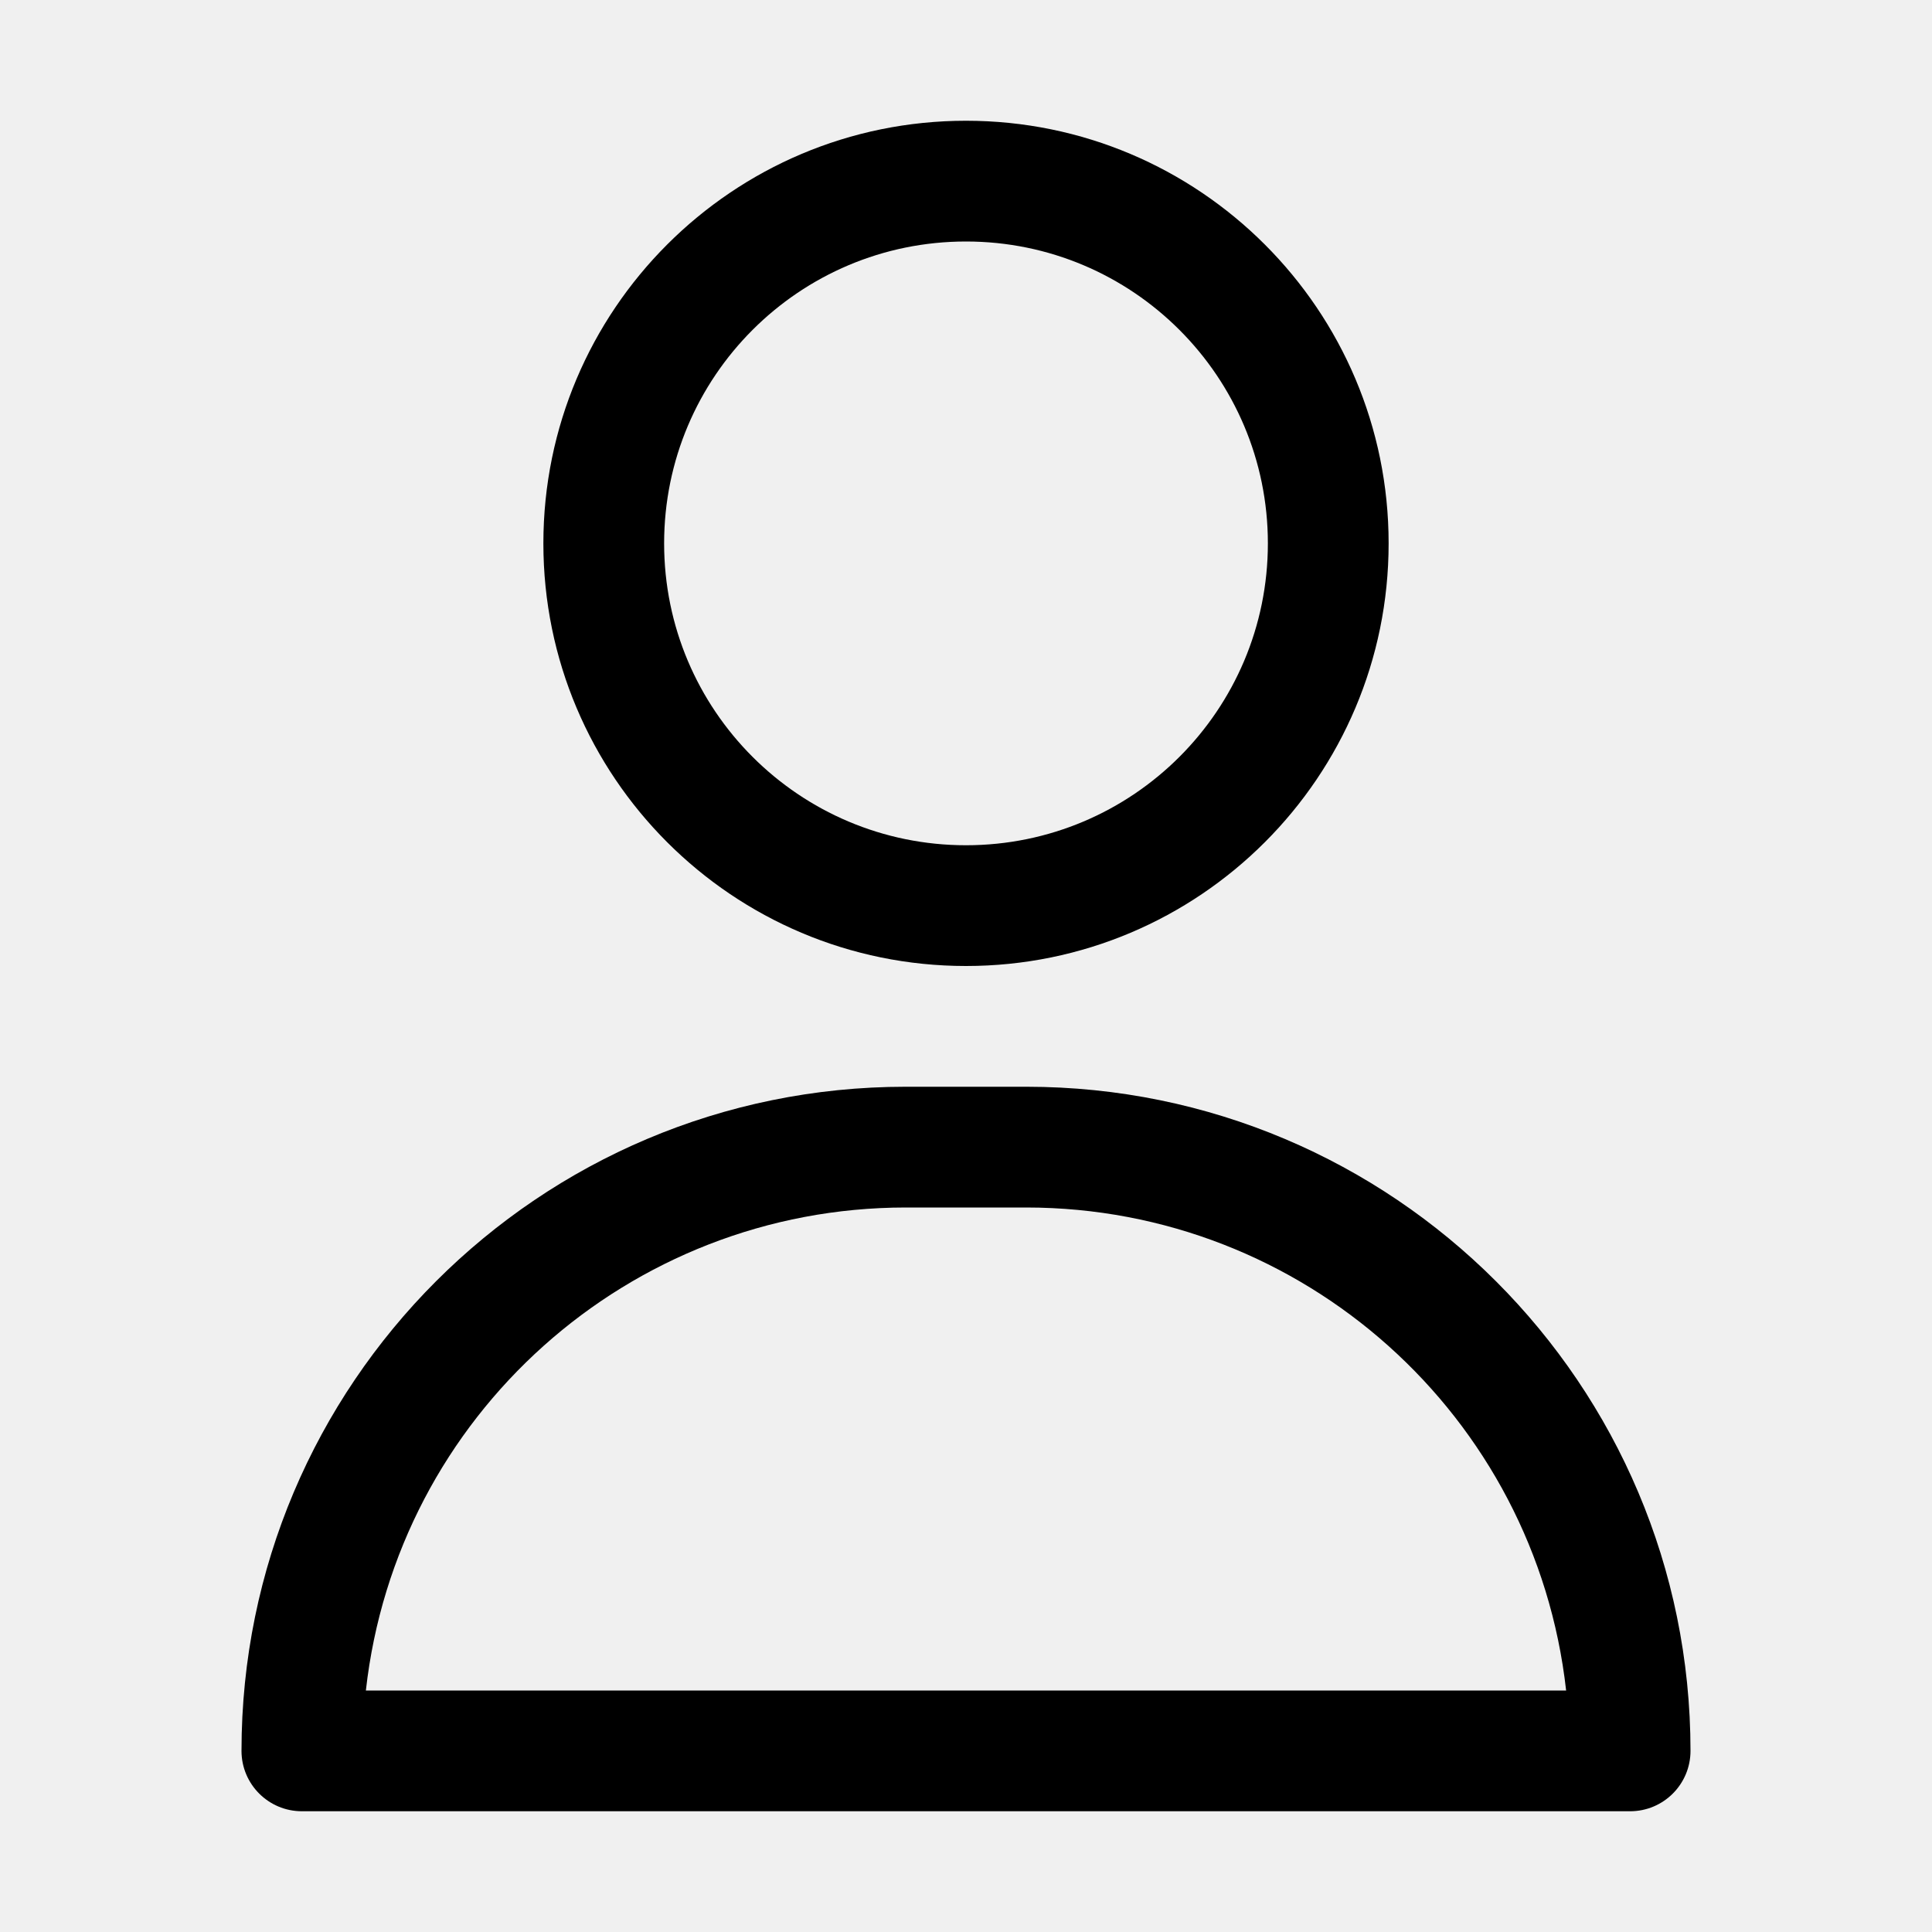
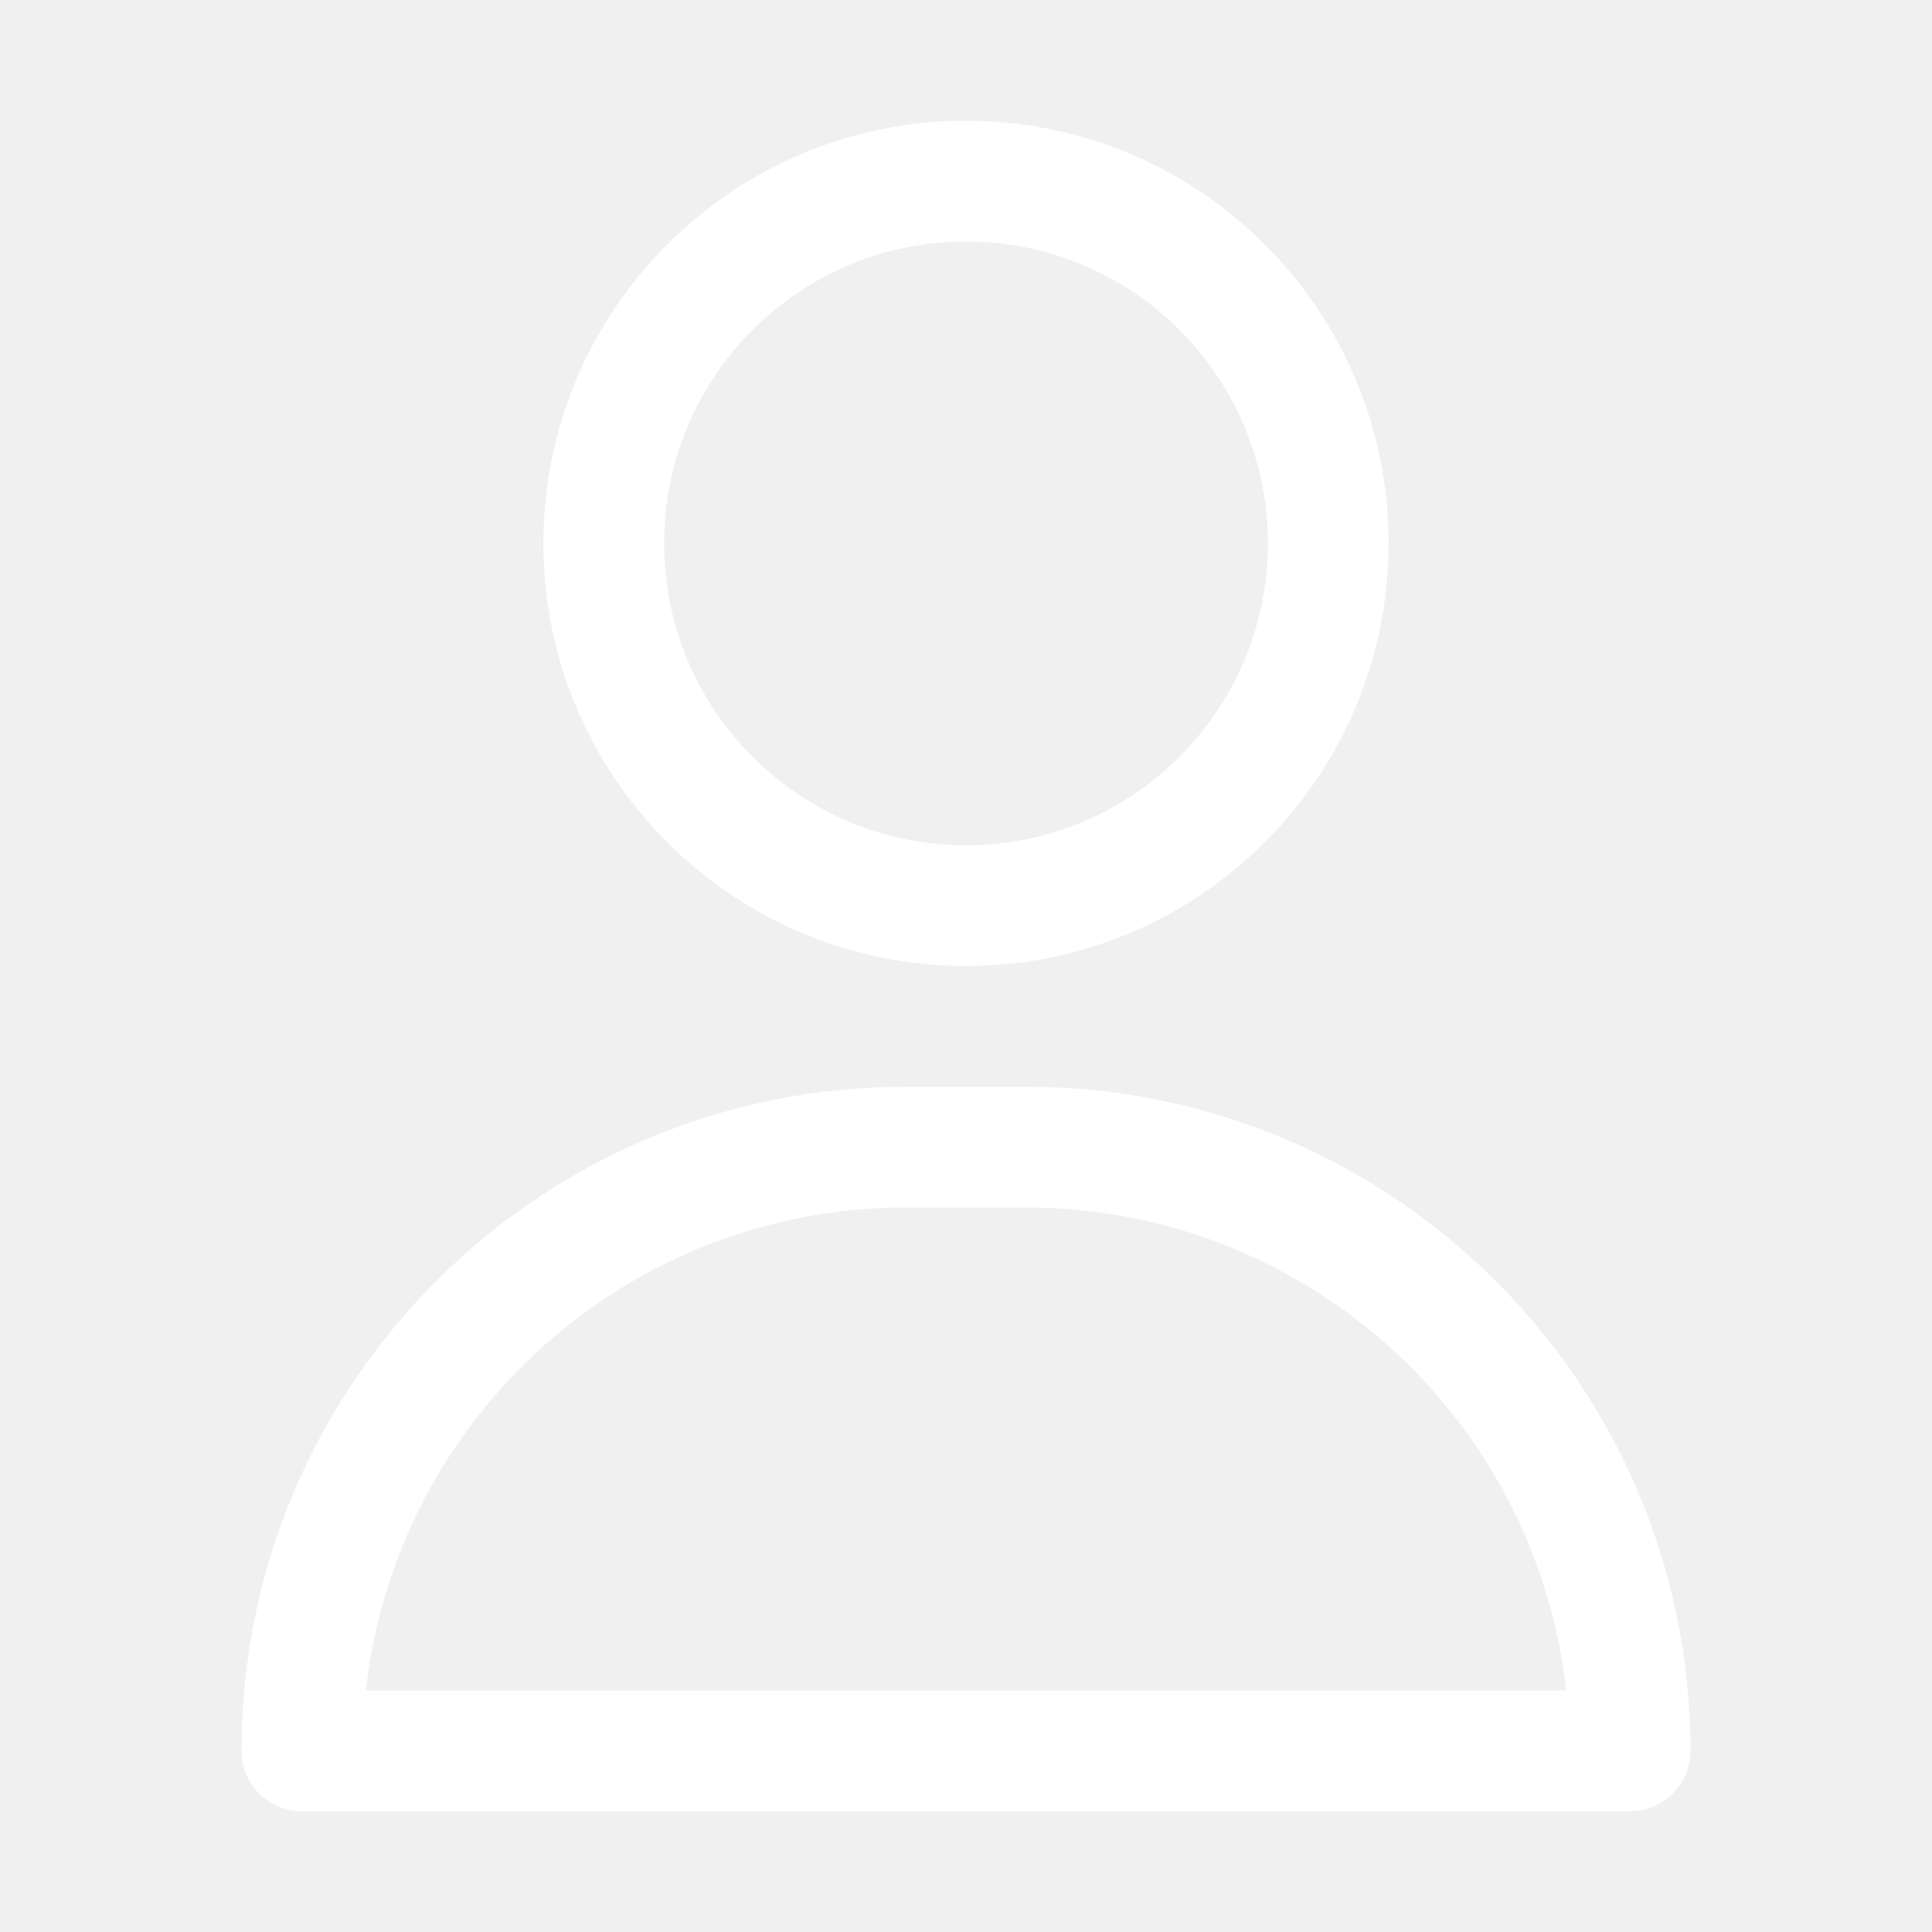
<svg xmlns="http://www.w3.org/2000/svg" viewBox="0 0 32 32">
  <g id="about">
-     <path fill="black" d="M16,16A7,7,0,1,0,9,9,7,7,0,0,0,16,16ZM16,4a5,5,0,1,1-5,5A5,5,0,0,1,16,4Z" />
-     <path fill="black" d="M17,18H15A11,11,0,0,0,4,29a1,1,0,0,0,1,1H27a1,1,0,0,0,1-1A11,11,0,0,0,17,18ZM6.06,28A9,9,0,0,1,15,20h2a9,9,0,0,1,8.94,8Z" />
+     <path fill="white" d="M16,16A7,7,0,1,0,9,9,7,7,0,0,0,16,16ZM16,4a5,5,0,1,1-5,5A5,5,0,0,1,16,4Z" />
+     <path fill="white" d="M17,18H15A11,11,0,0,0,4,29a1,1,0,0,0,1,1H27a1,1,0,0,0,1-1A11,11,0,0,0,17,18ZM6.06,28A9,9,0,0,1,15,20h2a9,9,0,0,1,8.94,8Z" />
  </g>
</svg>
